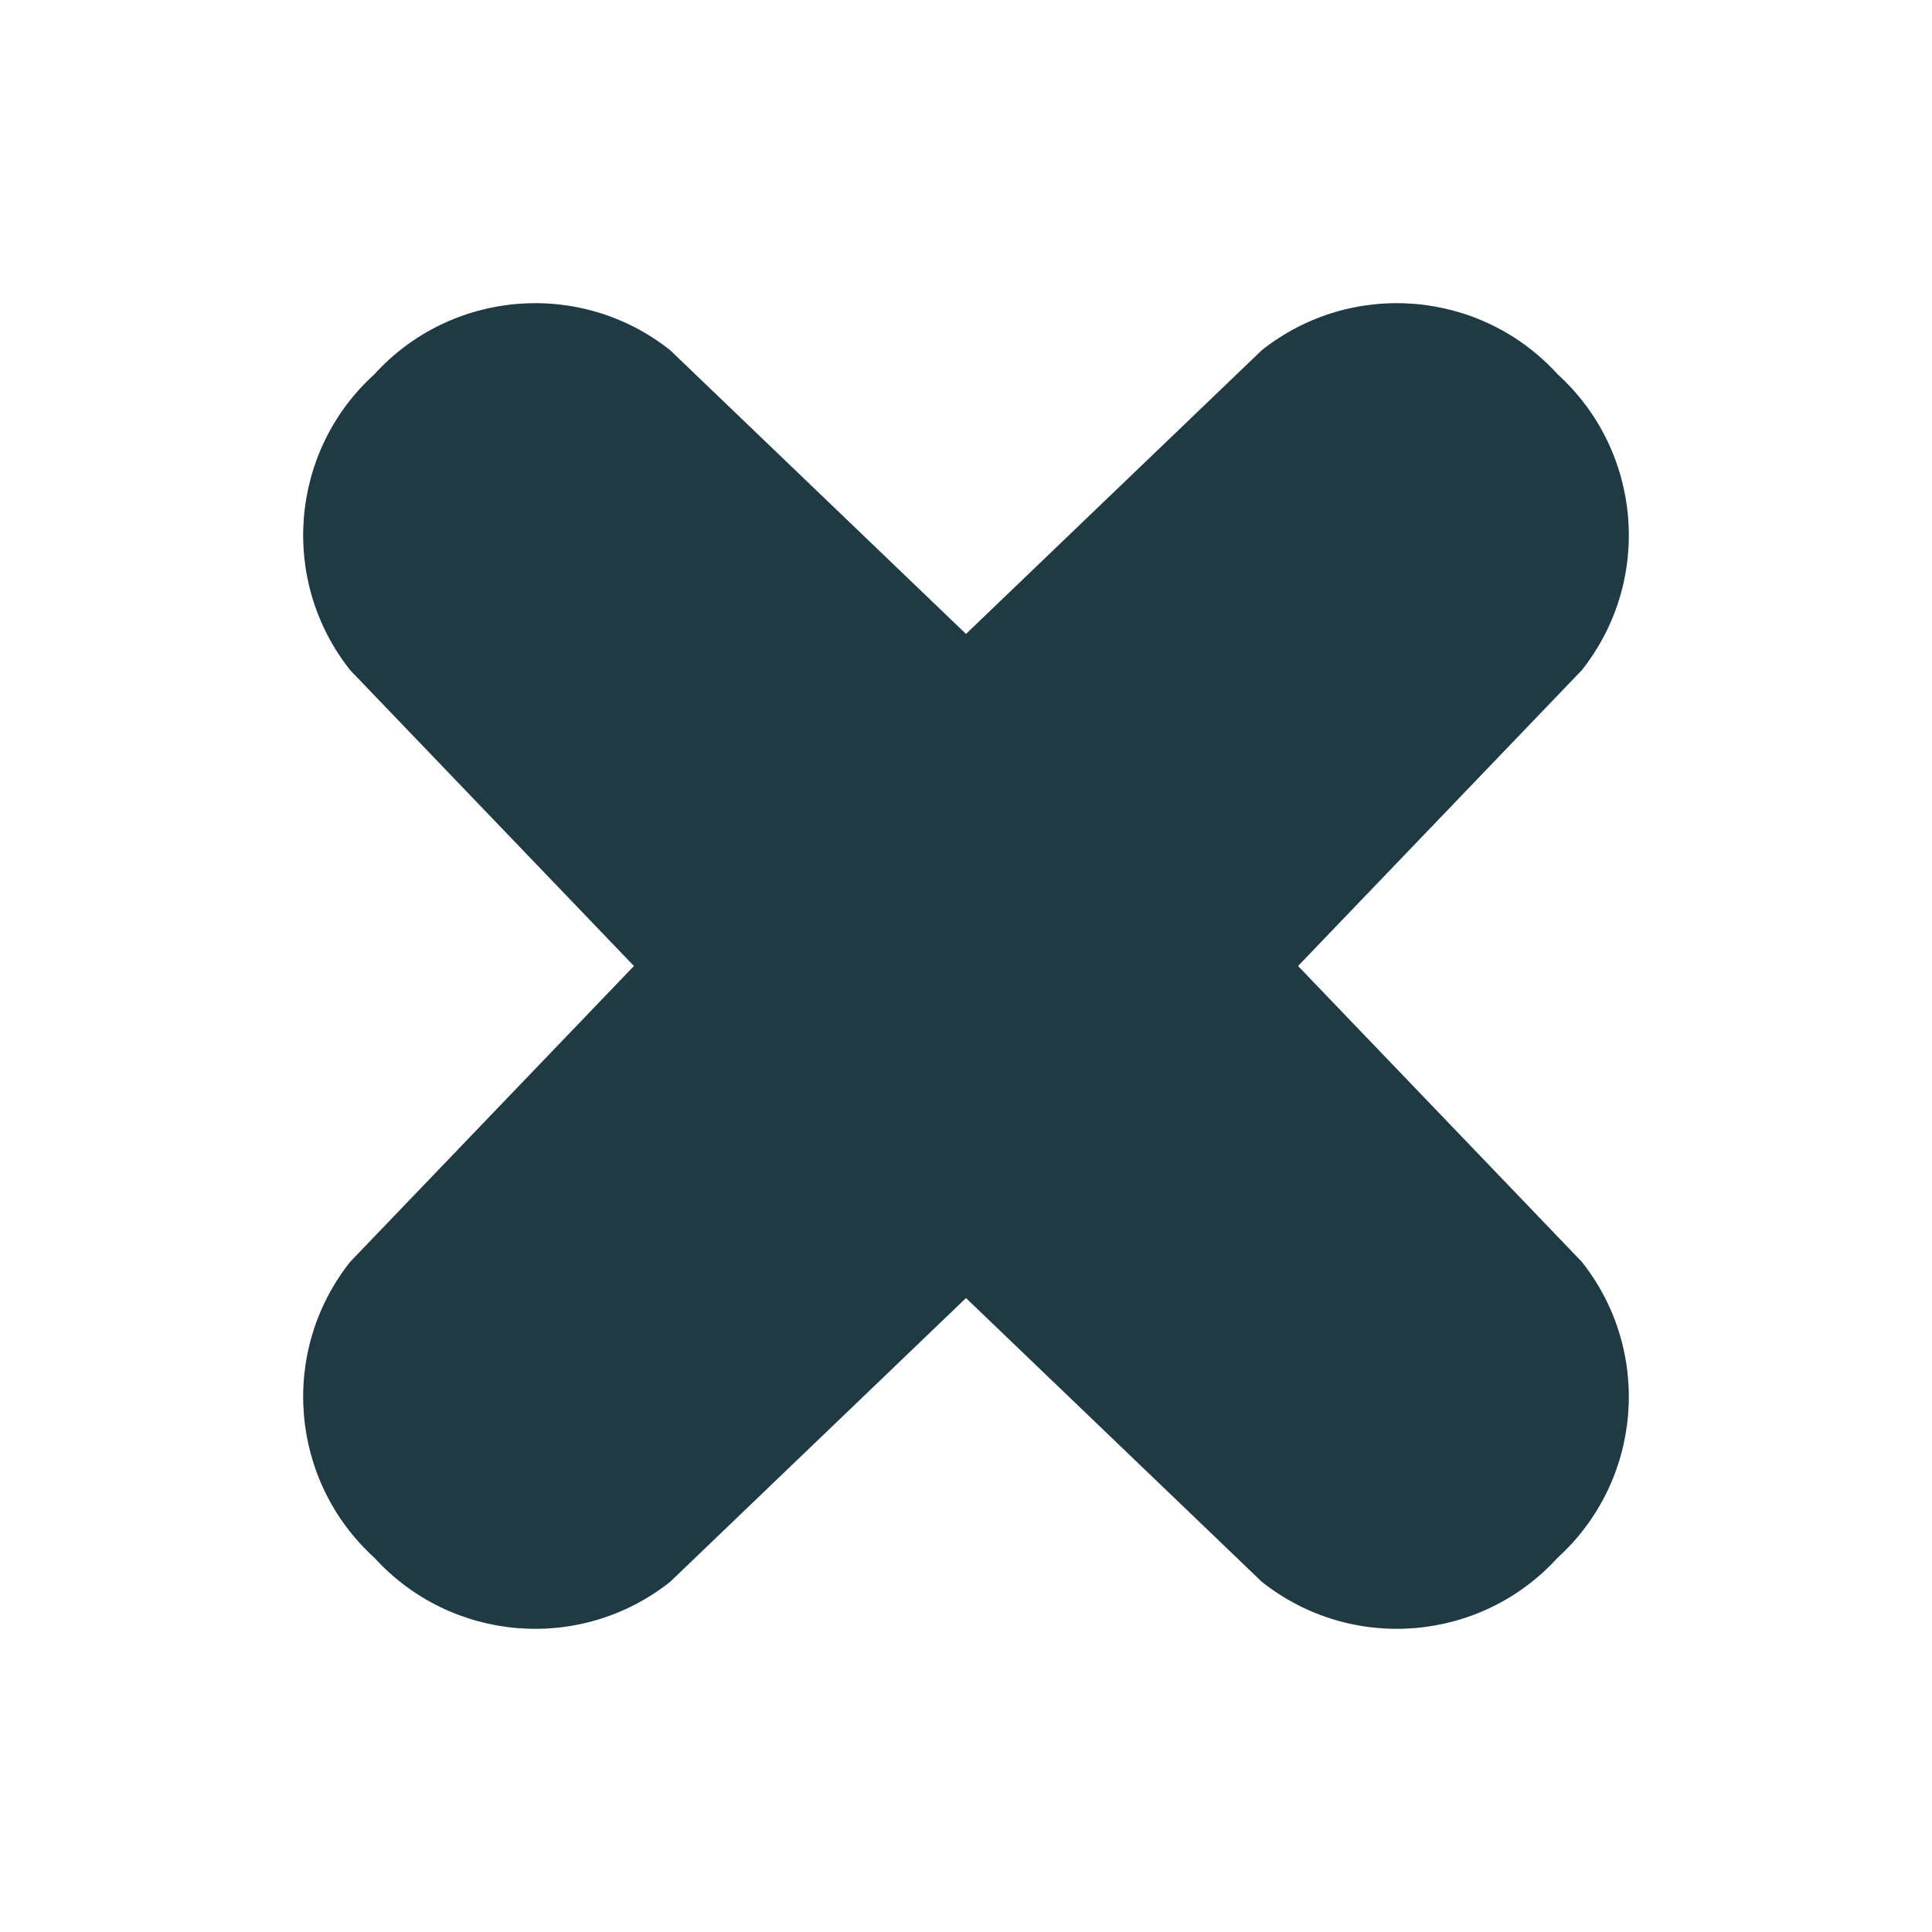
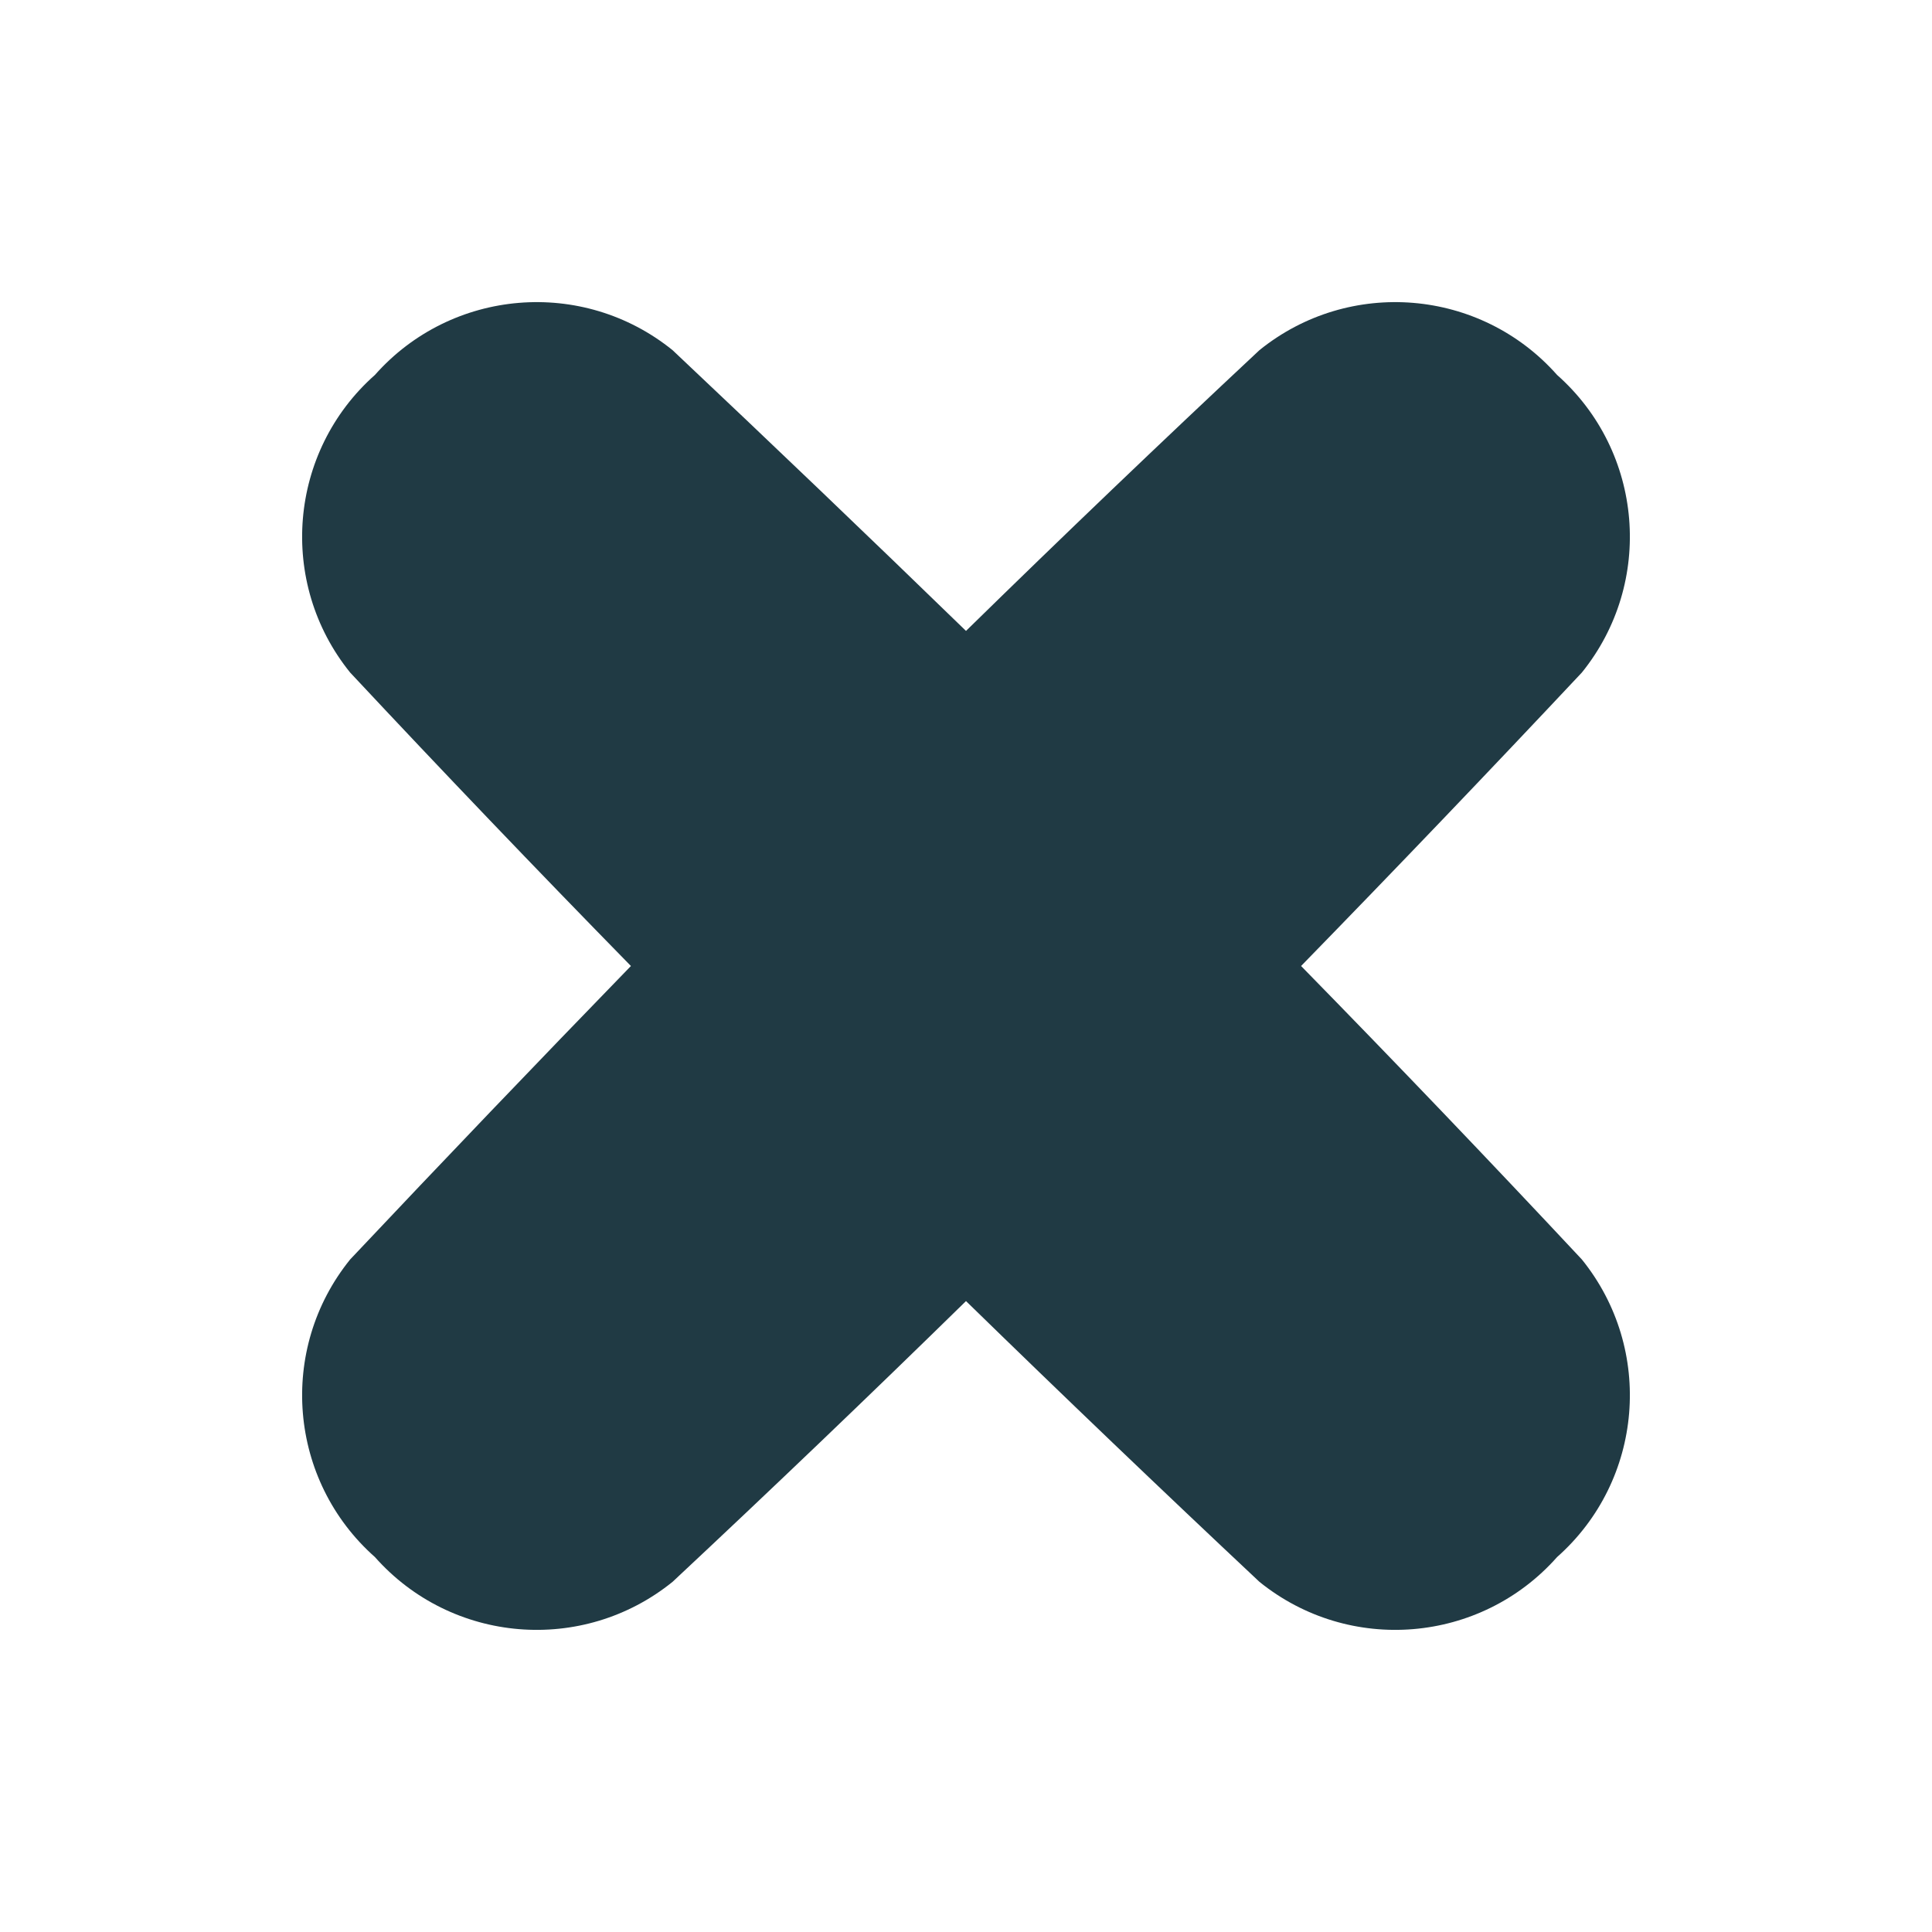
<svg xmlns="http://www.w3.org/2000/svg" viewBox="0 0 32 32">
-   <defs>
-     <style>.a,.b{fill:none;}.b{clip-rule:evenodd;}.c{clip-path:url(#a);}.d{clip-path:url(#b);}.e{clip-path:url(#c);}.f{clip-path:url(#d);}.g{clip-path:url(#e);}.h{fill:#203a44;}</style>
-     <clipPath id="a">
-       <rect class="a" x="31" y="-1867.2" width="16" height="16" rx="4" ry="4" />
-     </clipPath>
-     <clipPath id="b">
-       <path class="b" d="M41.8-1869.2v10a1.7,1.7,0,0,1-1.7,1.8H38a1.7,1.7,0,0,1-1.7-1.7v-10l.8.8H35.6a2.3,2.3,0,0,1-2.2-2.2,2.2,2.2,0,0,1,.7-1.6l3.4-3.4a2.3,2.3,0,0,1,3.2,0l3.4,3.4a2.2,2.2,0,0,1,0,3.2,2.3,2.3,0,0,1-1.6.7H41Z" />
-     </clipPath>
-     <clipPath id="c">
-       <path class="b" d="M41-1869.2v10a1,1,0,0,1-1,1H38a1,1,0,0,1-1-1v-10H35.6a1.5,1.5,0,0,1-1.5-1.5,1.5,1.5,0,0,1,.4-1.1l3.4-3.4a1.5,1.5,0,0,1,2.1,0l3.4,3.4a1.5,1.5,0,0,1,0,2.1,1.5,1.5,0,0,1-1.1.4Zm-17.9-17.4H54.9v39.4H23.1Z" />
-     </clipPath>
-     <clipPath id="d">
-       <rect class="a" x="31" y="-1867.7" width="16" height="16" rx="4" ry="4" />
-     </clipPath>
-     <clipPath id="e">
-       <path class="b" d="M41-1869.7v10a1,1,0,0,1-1,1H38a1,1,0,0,1-1-1v-10H35.6a1.5,1.5,0,0,1-1.5-1.5,1.5,1.5,0,0,1,.4-1.1l3.4-3.4a1.5,1.5,0,0,1,2.1,0l3.4,3.4a1.5,1.5,0,0,1,0,2.1,1.5,1.5,0,0,1-1.1.4Z" />
-     </clipPath>
-   </defs>
-   <path class="h" d="M21.5,16l4.7-4.9a3.6,3.6,0,0,0-.4-4.9,3.6,3.6,0,0,0-4.9-.4L16,10.5,11.1,5.8a3.6,3.6,0,0,0-4.9.4,3.6,3.6,0,0,0-.4,4.9L10.5,16,5.8,20.9a3.6,3.6,0,0,0,.4,4.9,3.6,3.6,0,0,0,4.9.4L16,21.5l4.9,4.7a3.6,3.6,0,0,0,4.9-.4,3.6,3.6,0,0,0,.4-4.9Z" />
+   <path d="M21.55,16q2.35-2.41,4.65-4.86a3.58,3.58,0,0,0-.41-4.93,3.58,3.58,0,0,0-4.93-.41Q18.4,8.1,16,10.45,13.59,8.11,11.14,5.8a3.58,3.58,0,0,0-4.93.41,3.58,3.58,0,0,0-.41,4.93Q8.1,13.6,10.45,16,8.11,18.41,5.8,20.86a3.58,3.58,0,0,0,.41,4.93,3.58,3.58,0,0,0,4.93.41Q13.6,23.9,16,21.55q2.41,2.35,4.86,4.65a3.58,3.58,0,0,0,4.93-.41,3.58,3.58,0,0,0,.41-4.93Q23.9,18.4,21.55,16Z" fill="#203a44" />
</svg>
